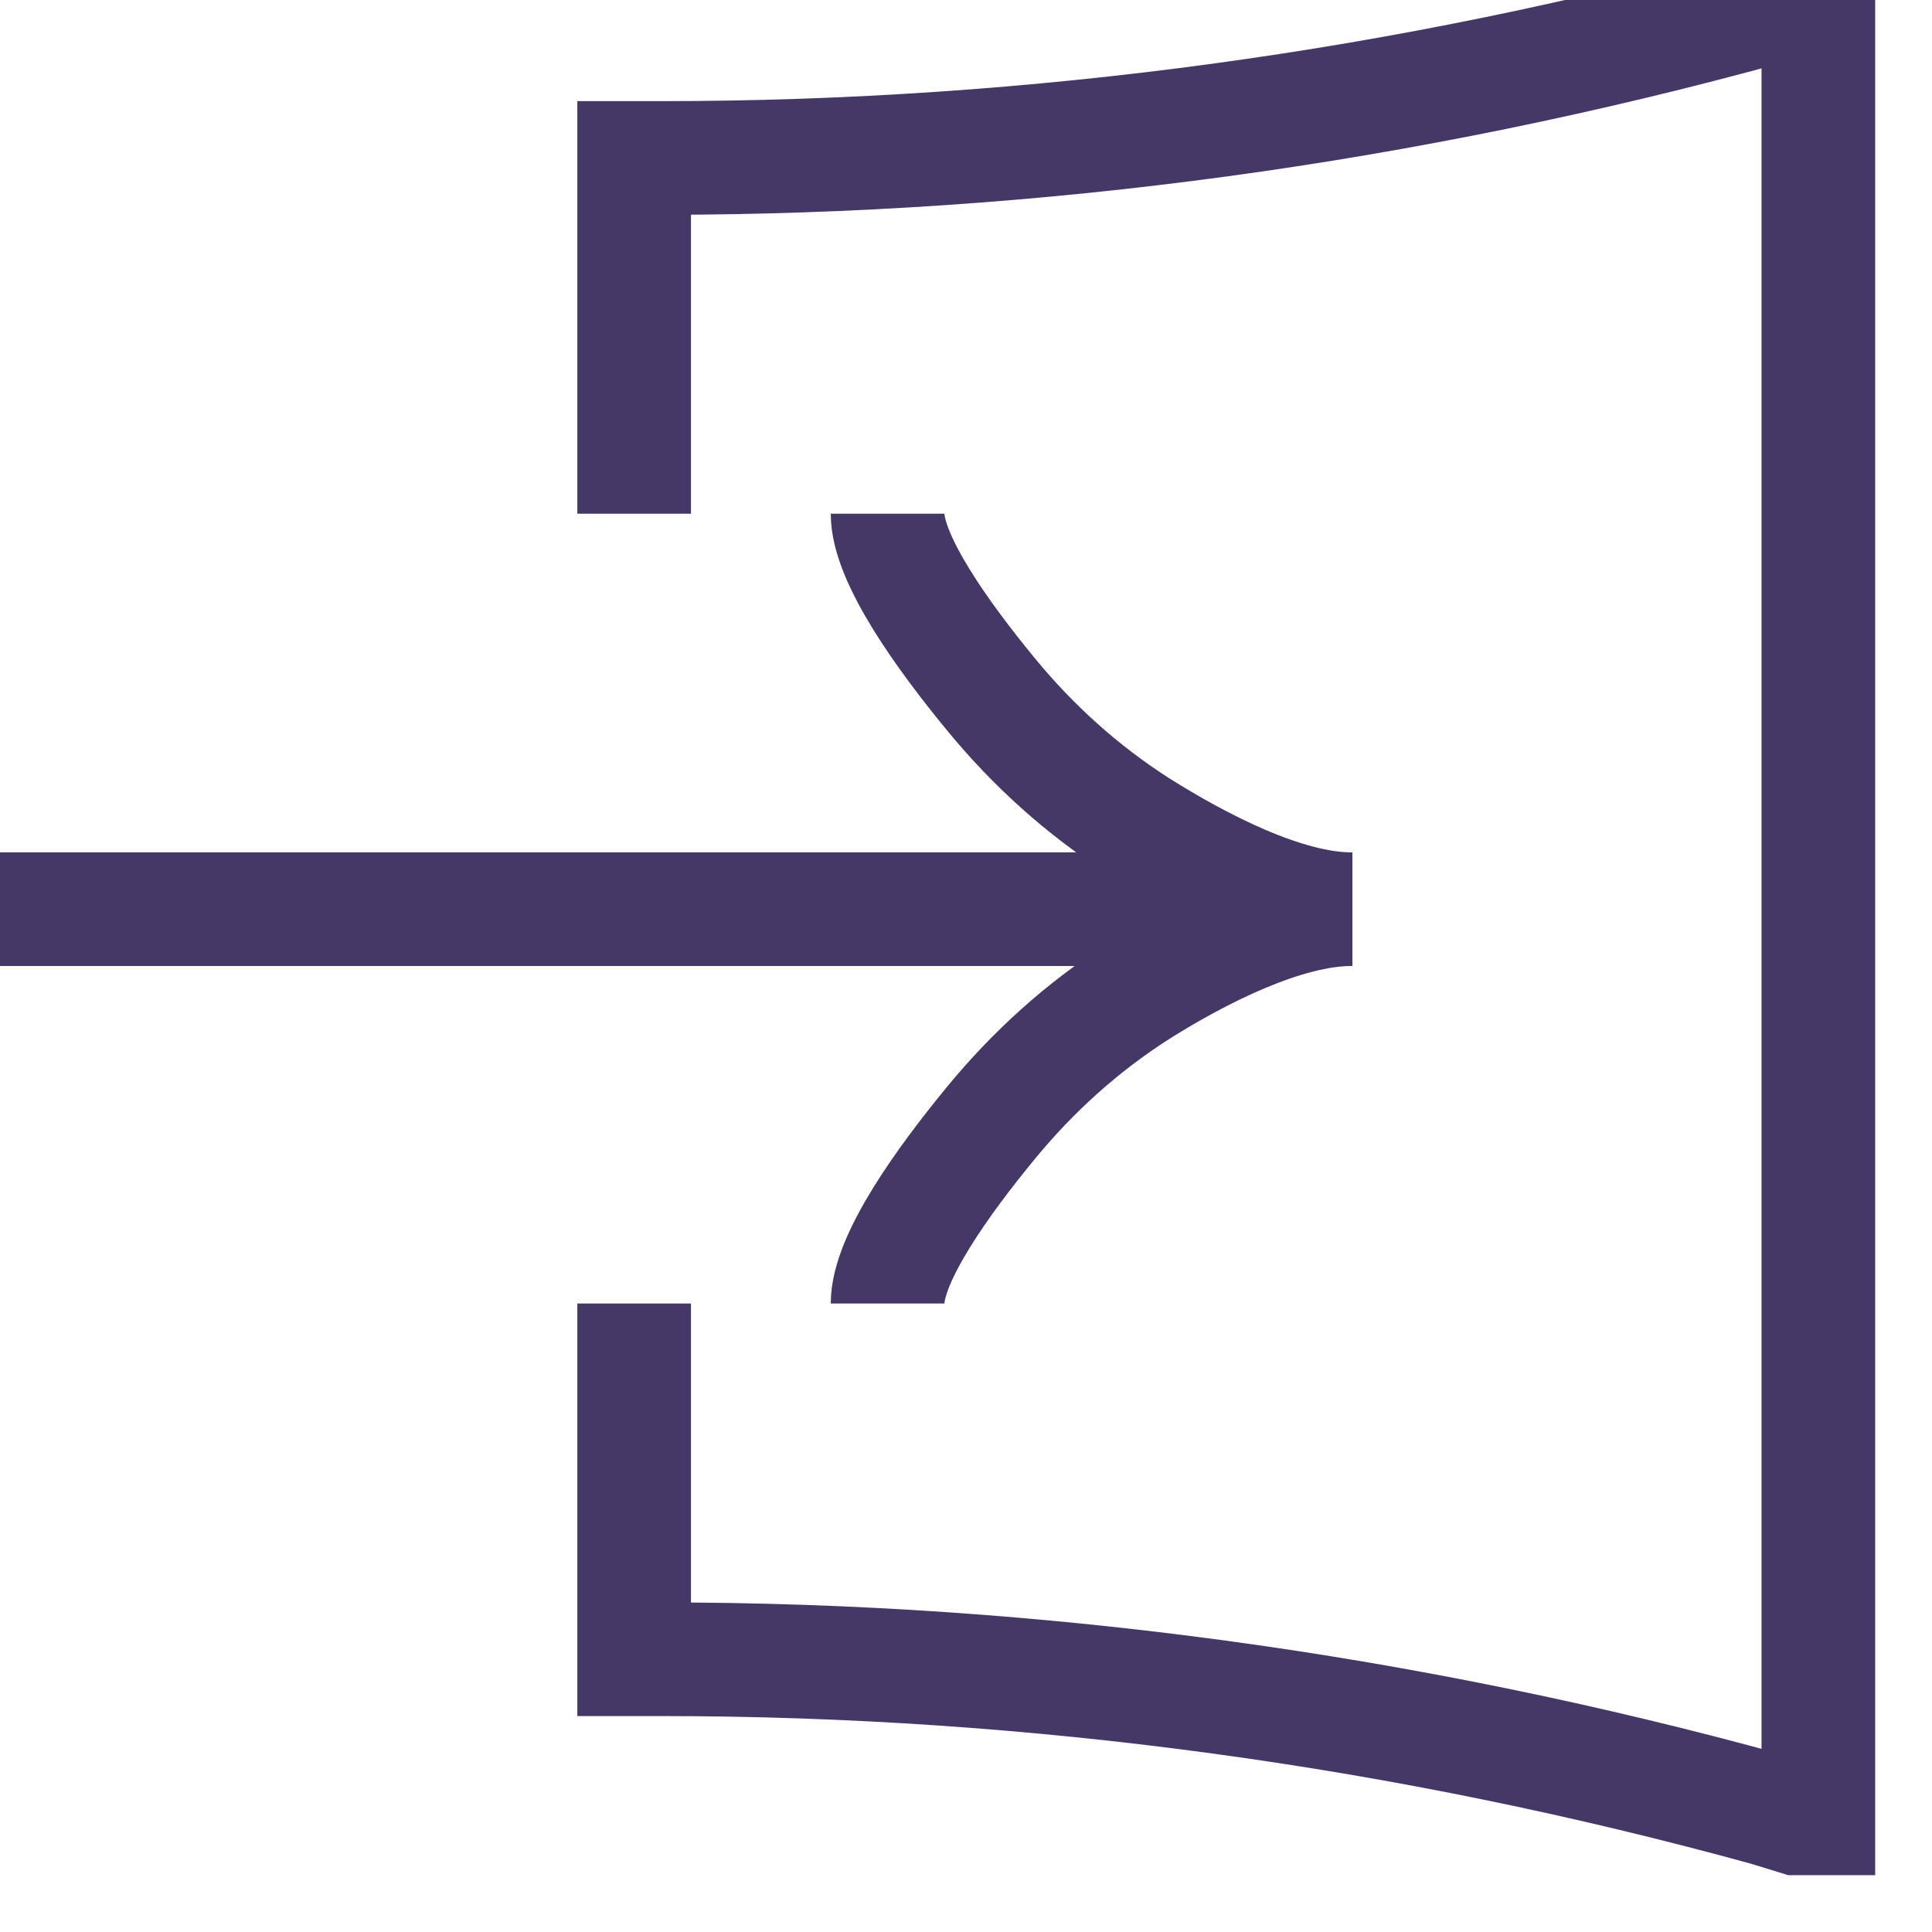
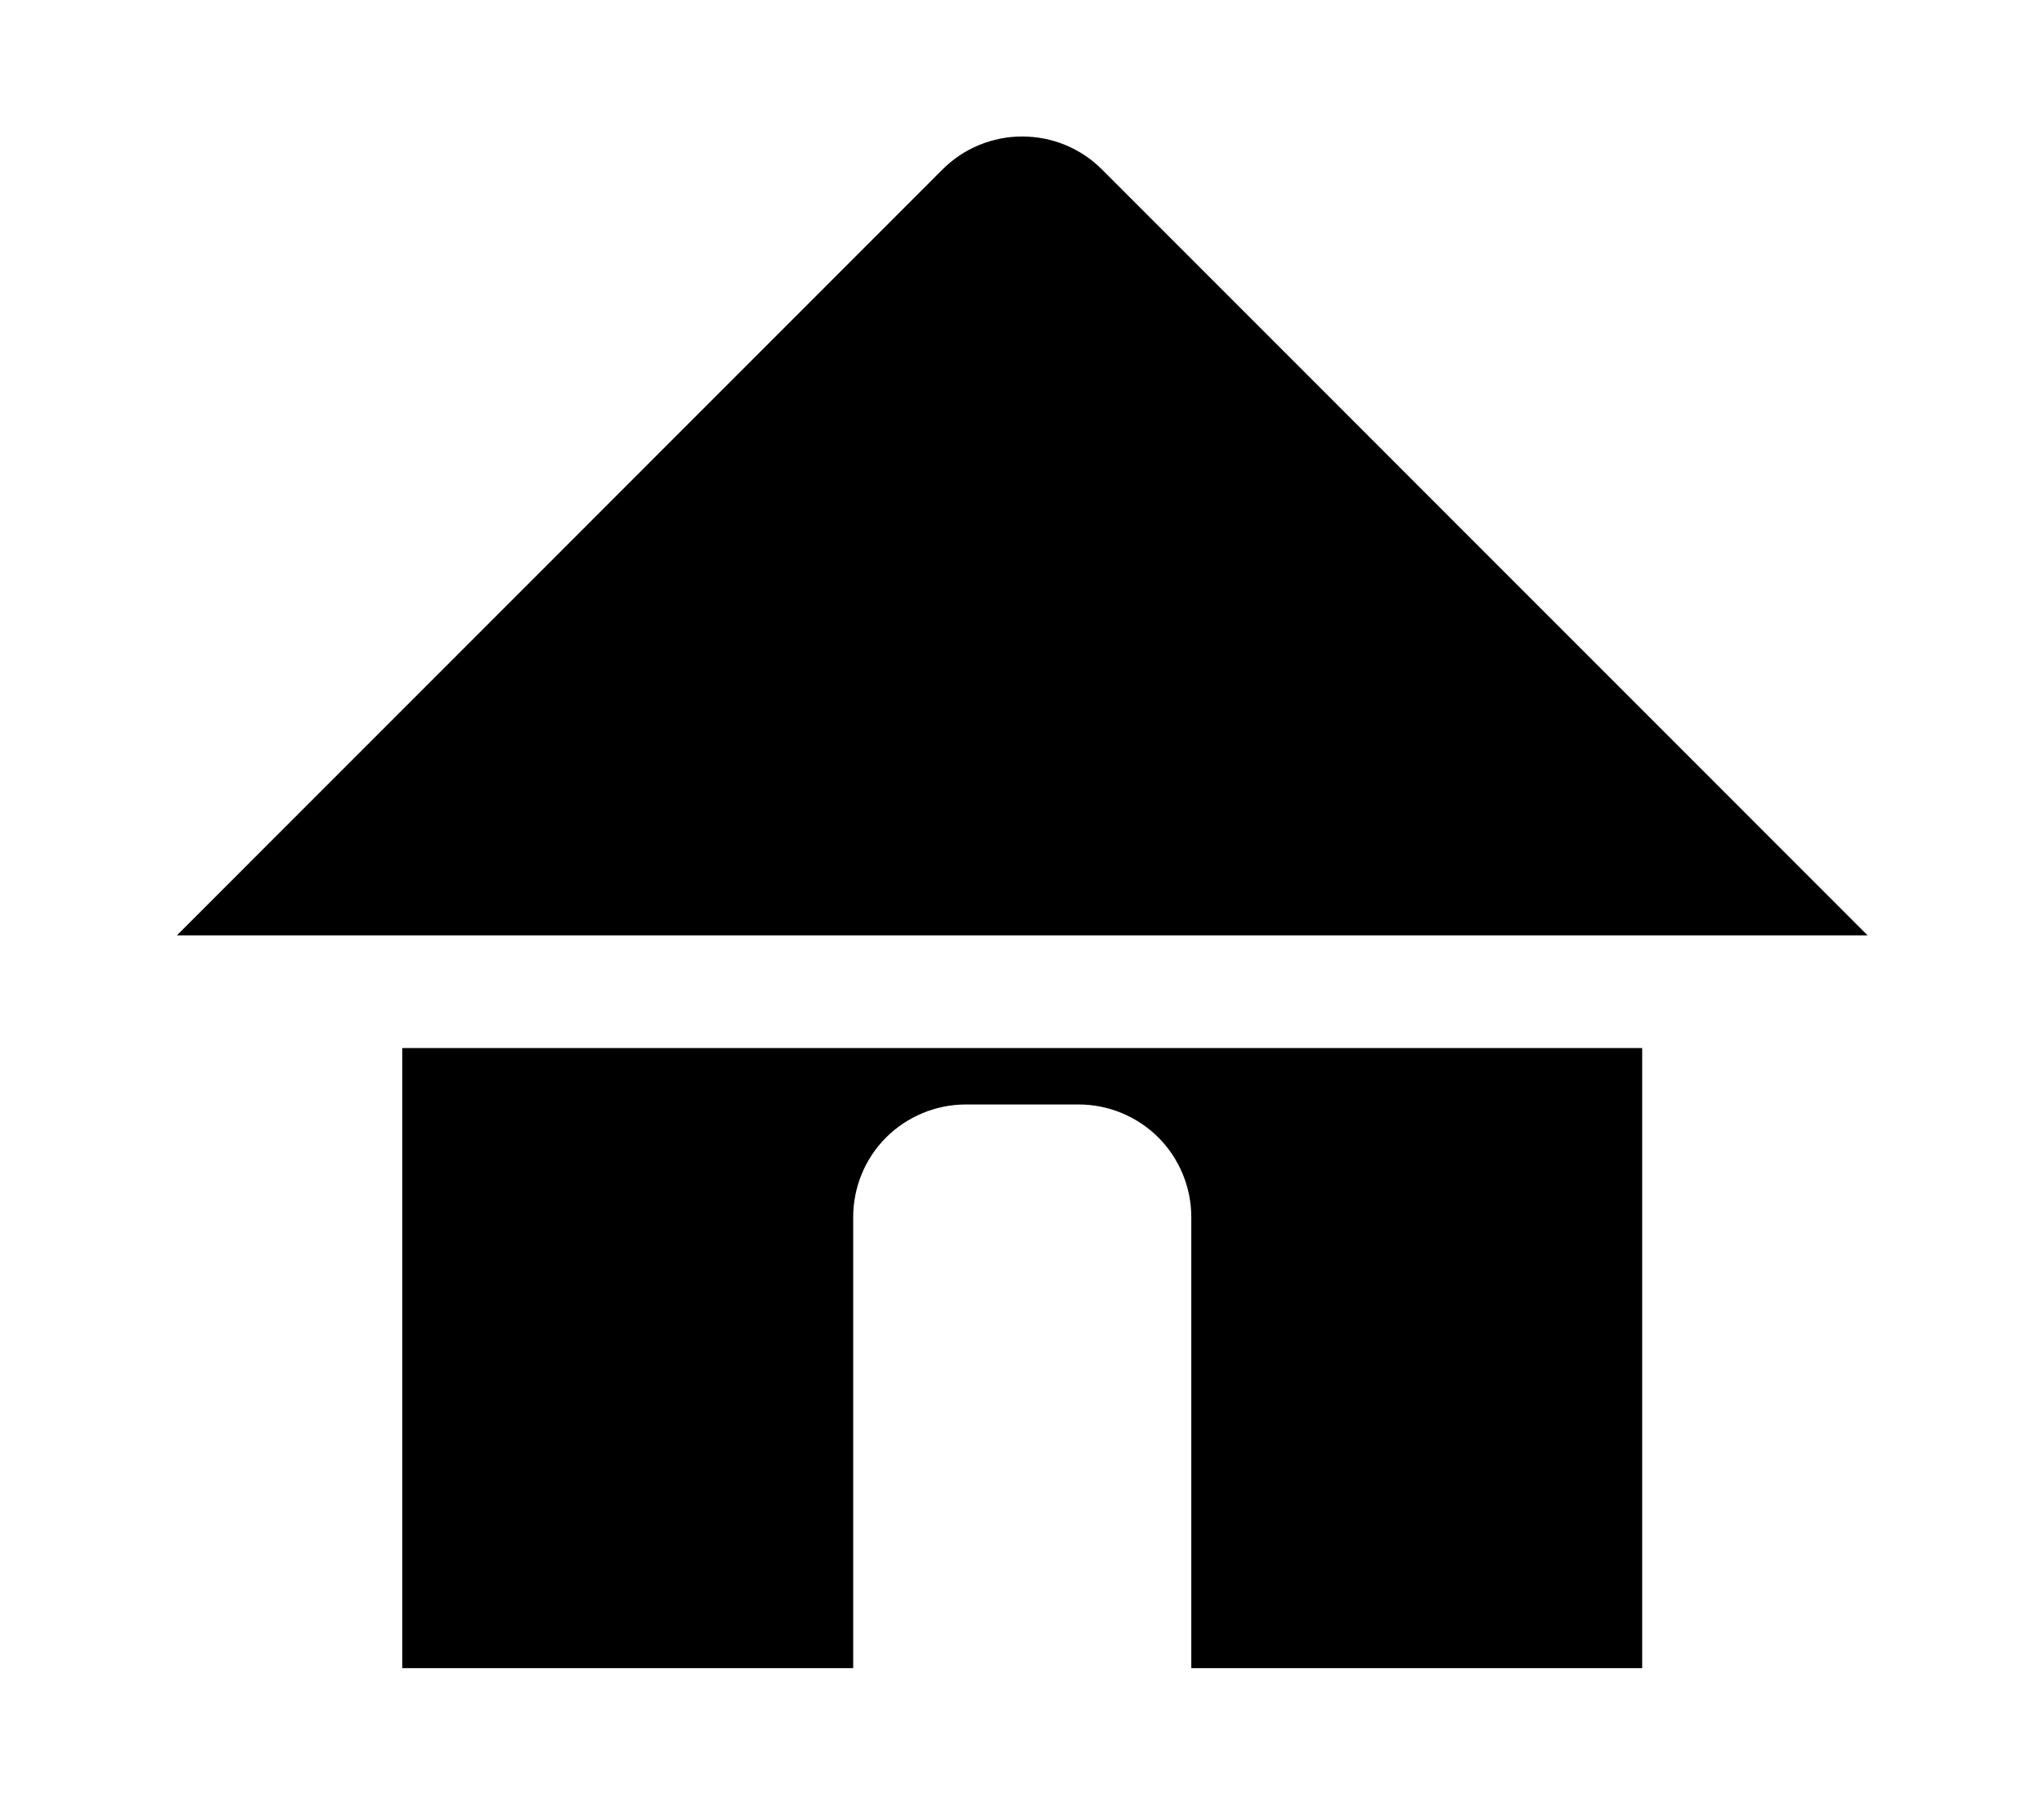
- <svg xmlns="http://www.w3.org/2000/svg" width="17" height="17" viewBox="0 0 17 17" fill="none">
-   <defs />
-   <path id="Vector" d="M11.9 8L0 8M7.81 4.52C7.81 4.92 8.3 5.6 8.72 6.11C9.09 6.56 9.52 6.95 10.02 7.27C10.56 7.61 11.31 8 11.89 8C11.31 8 10.56 8.38 10.02 8.72C9.52 9.04 9.09 9.43 8.72 9.88C8.3 10.39 7.81 11.07 7.81 11.47M5.58 4.52L5.58 1.39L5.82 1.39C9.11 1.39 12.39 0.94 15.55 0.07L15.81 0L16 0L16 16L15.81 16L15.55 15.92C12.39 15.05 9.11 14.6 5.82 14.6L5.58 14.6L5.58 11.47" stroke="#453866" stroke-opacity="1" stroke-width="1" />
+ <svg xmlns="http://www.w3.org/2000/svg" width="17" height="15" viewBox="0 0 17 15">
+   <path d="M3.346 8.715V13.871H7.096V10.121C7.096 9.873 7.194 9.634 7.37 9.458C7.546 9.283 7.785 9.184 8.033 9.184H8.971C9.219 9.184 9.458 9.283 9.634 9.458C9.809 9.634 9.908 9.873 9.908 10.121V13.871H13.658V8.715M1.471 7.778L7.839 1.409C7.926 1.322 8.029 1.253 8.143 1.206C8.257 1.159 8.379 1.135 8.502 1.135C8.625 1.135 8.747 1.159 8.861 1.206C8.975 1.253 9.078 1.322 9.165 1.409L15.533 7.778" />
</svg>
